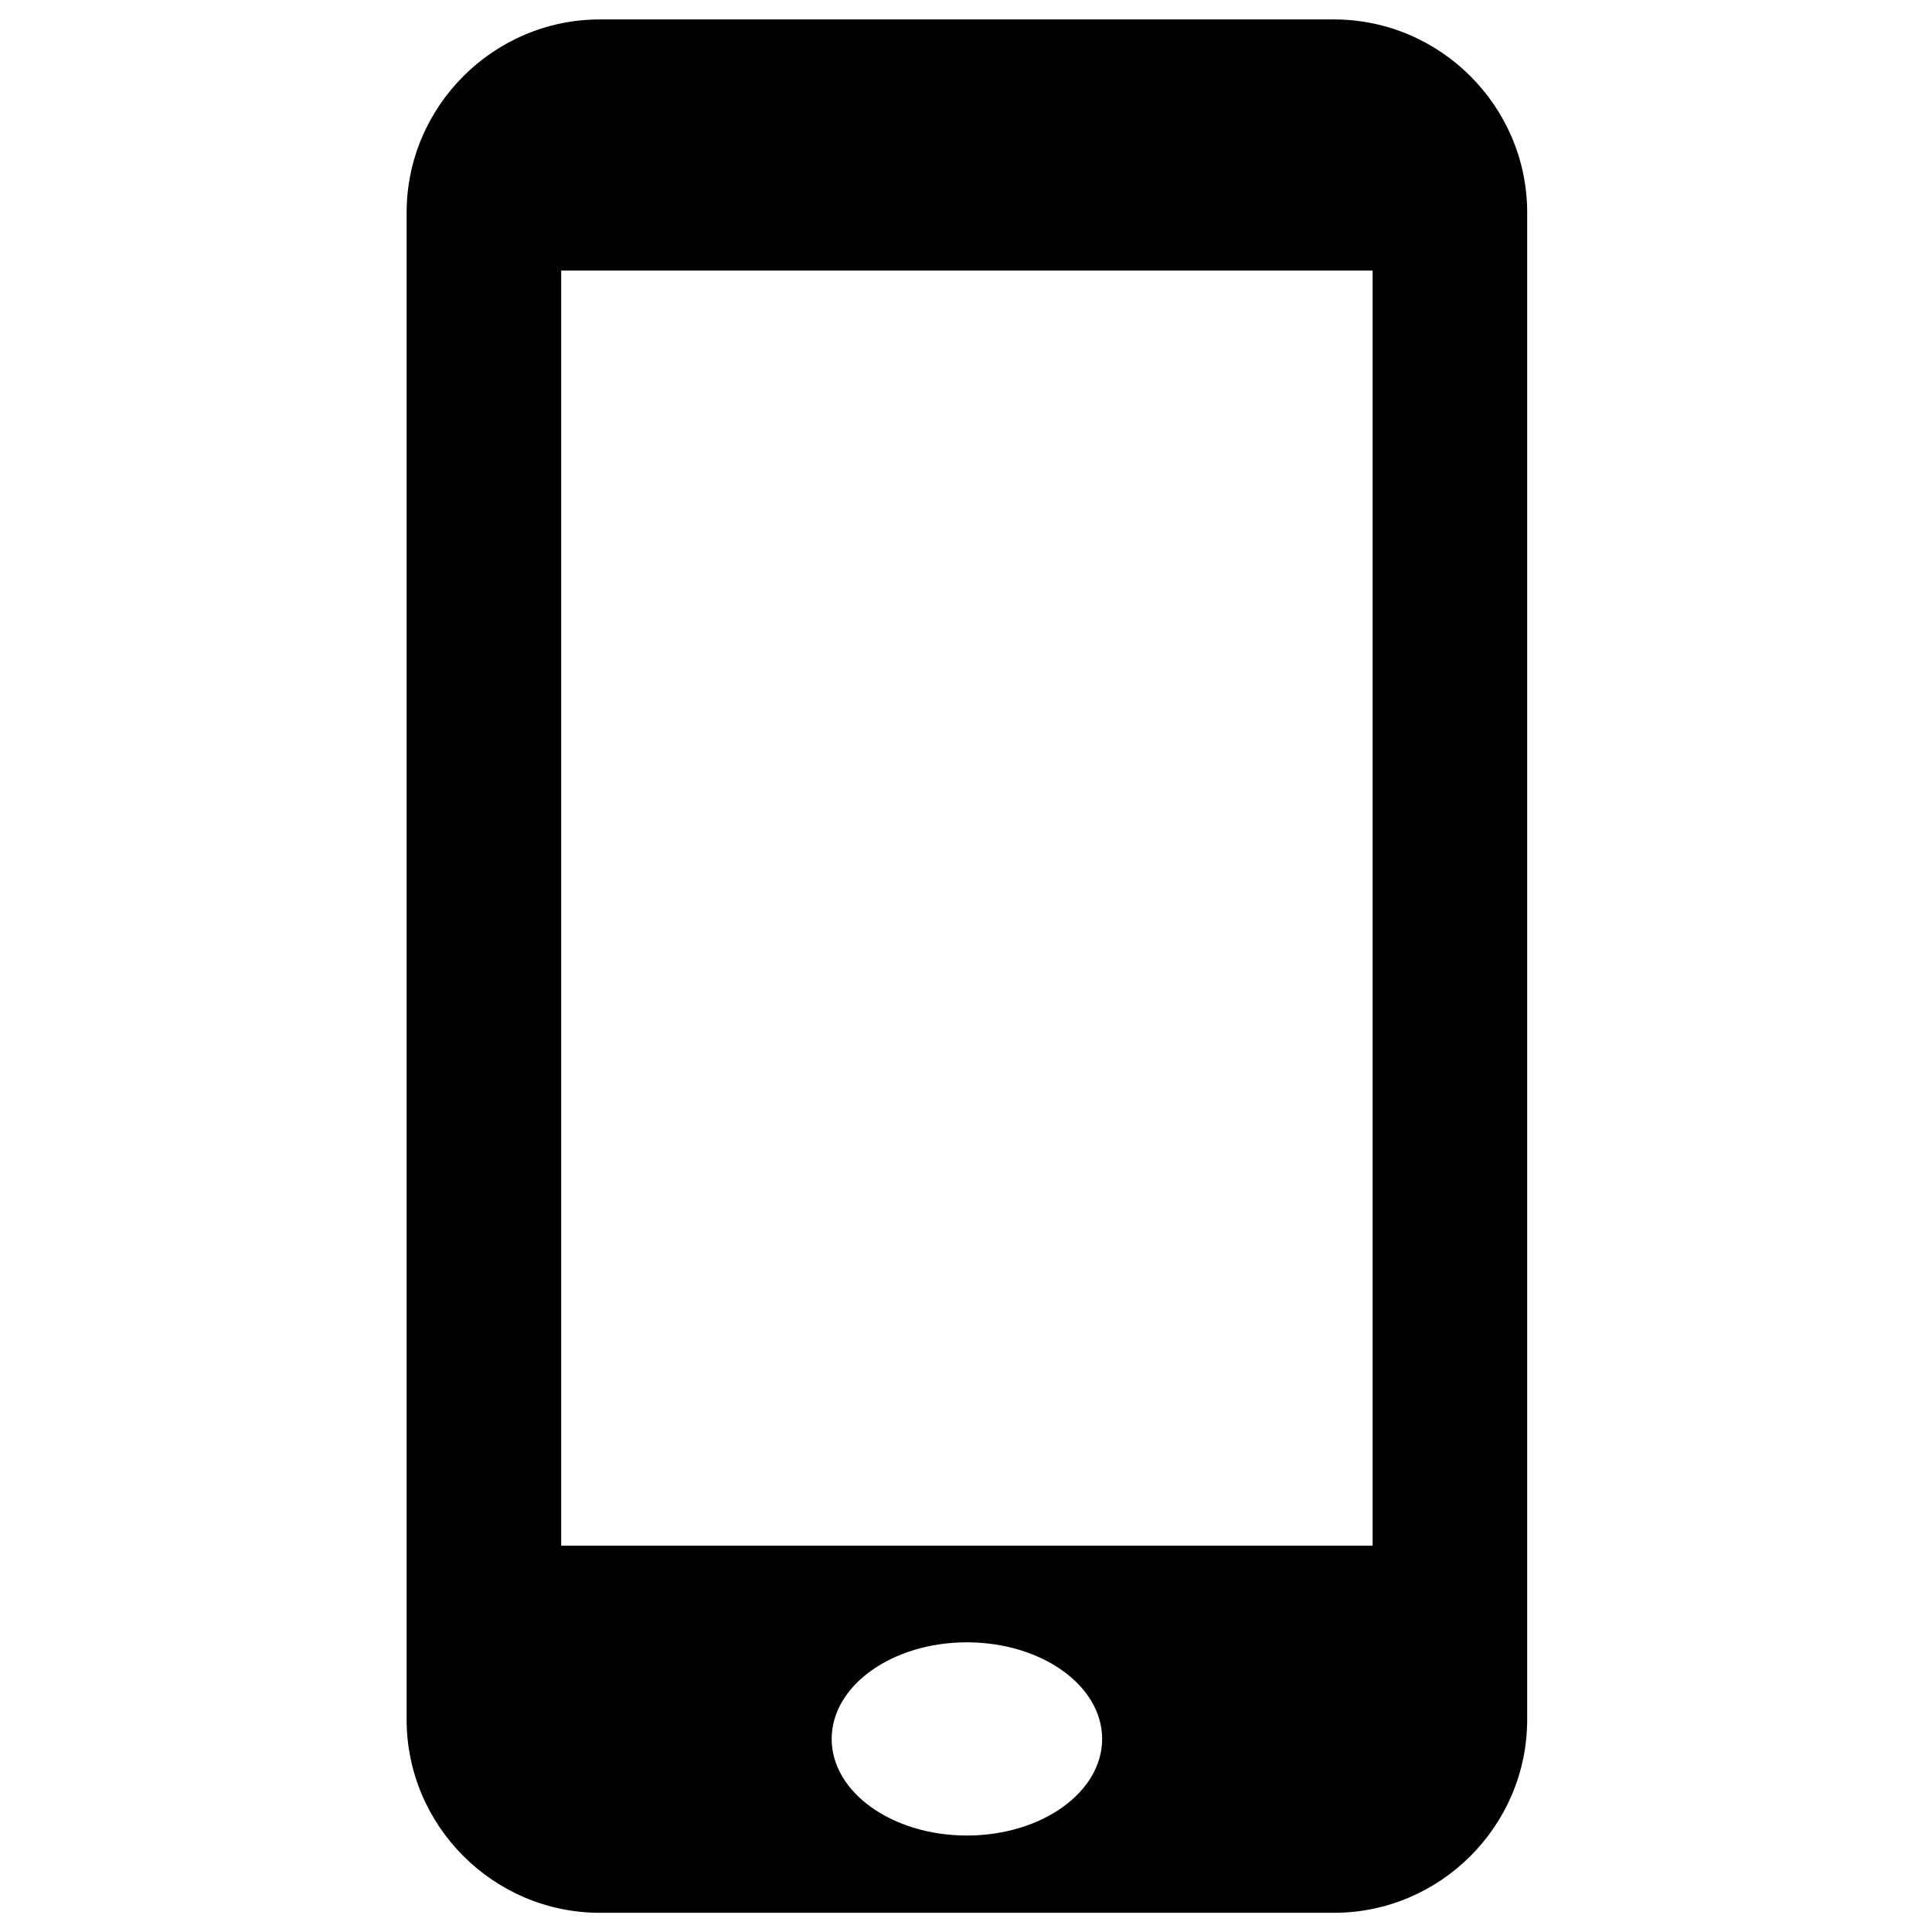
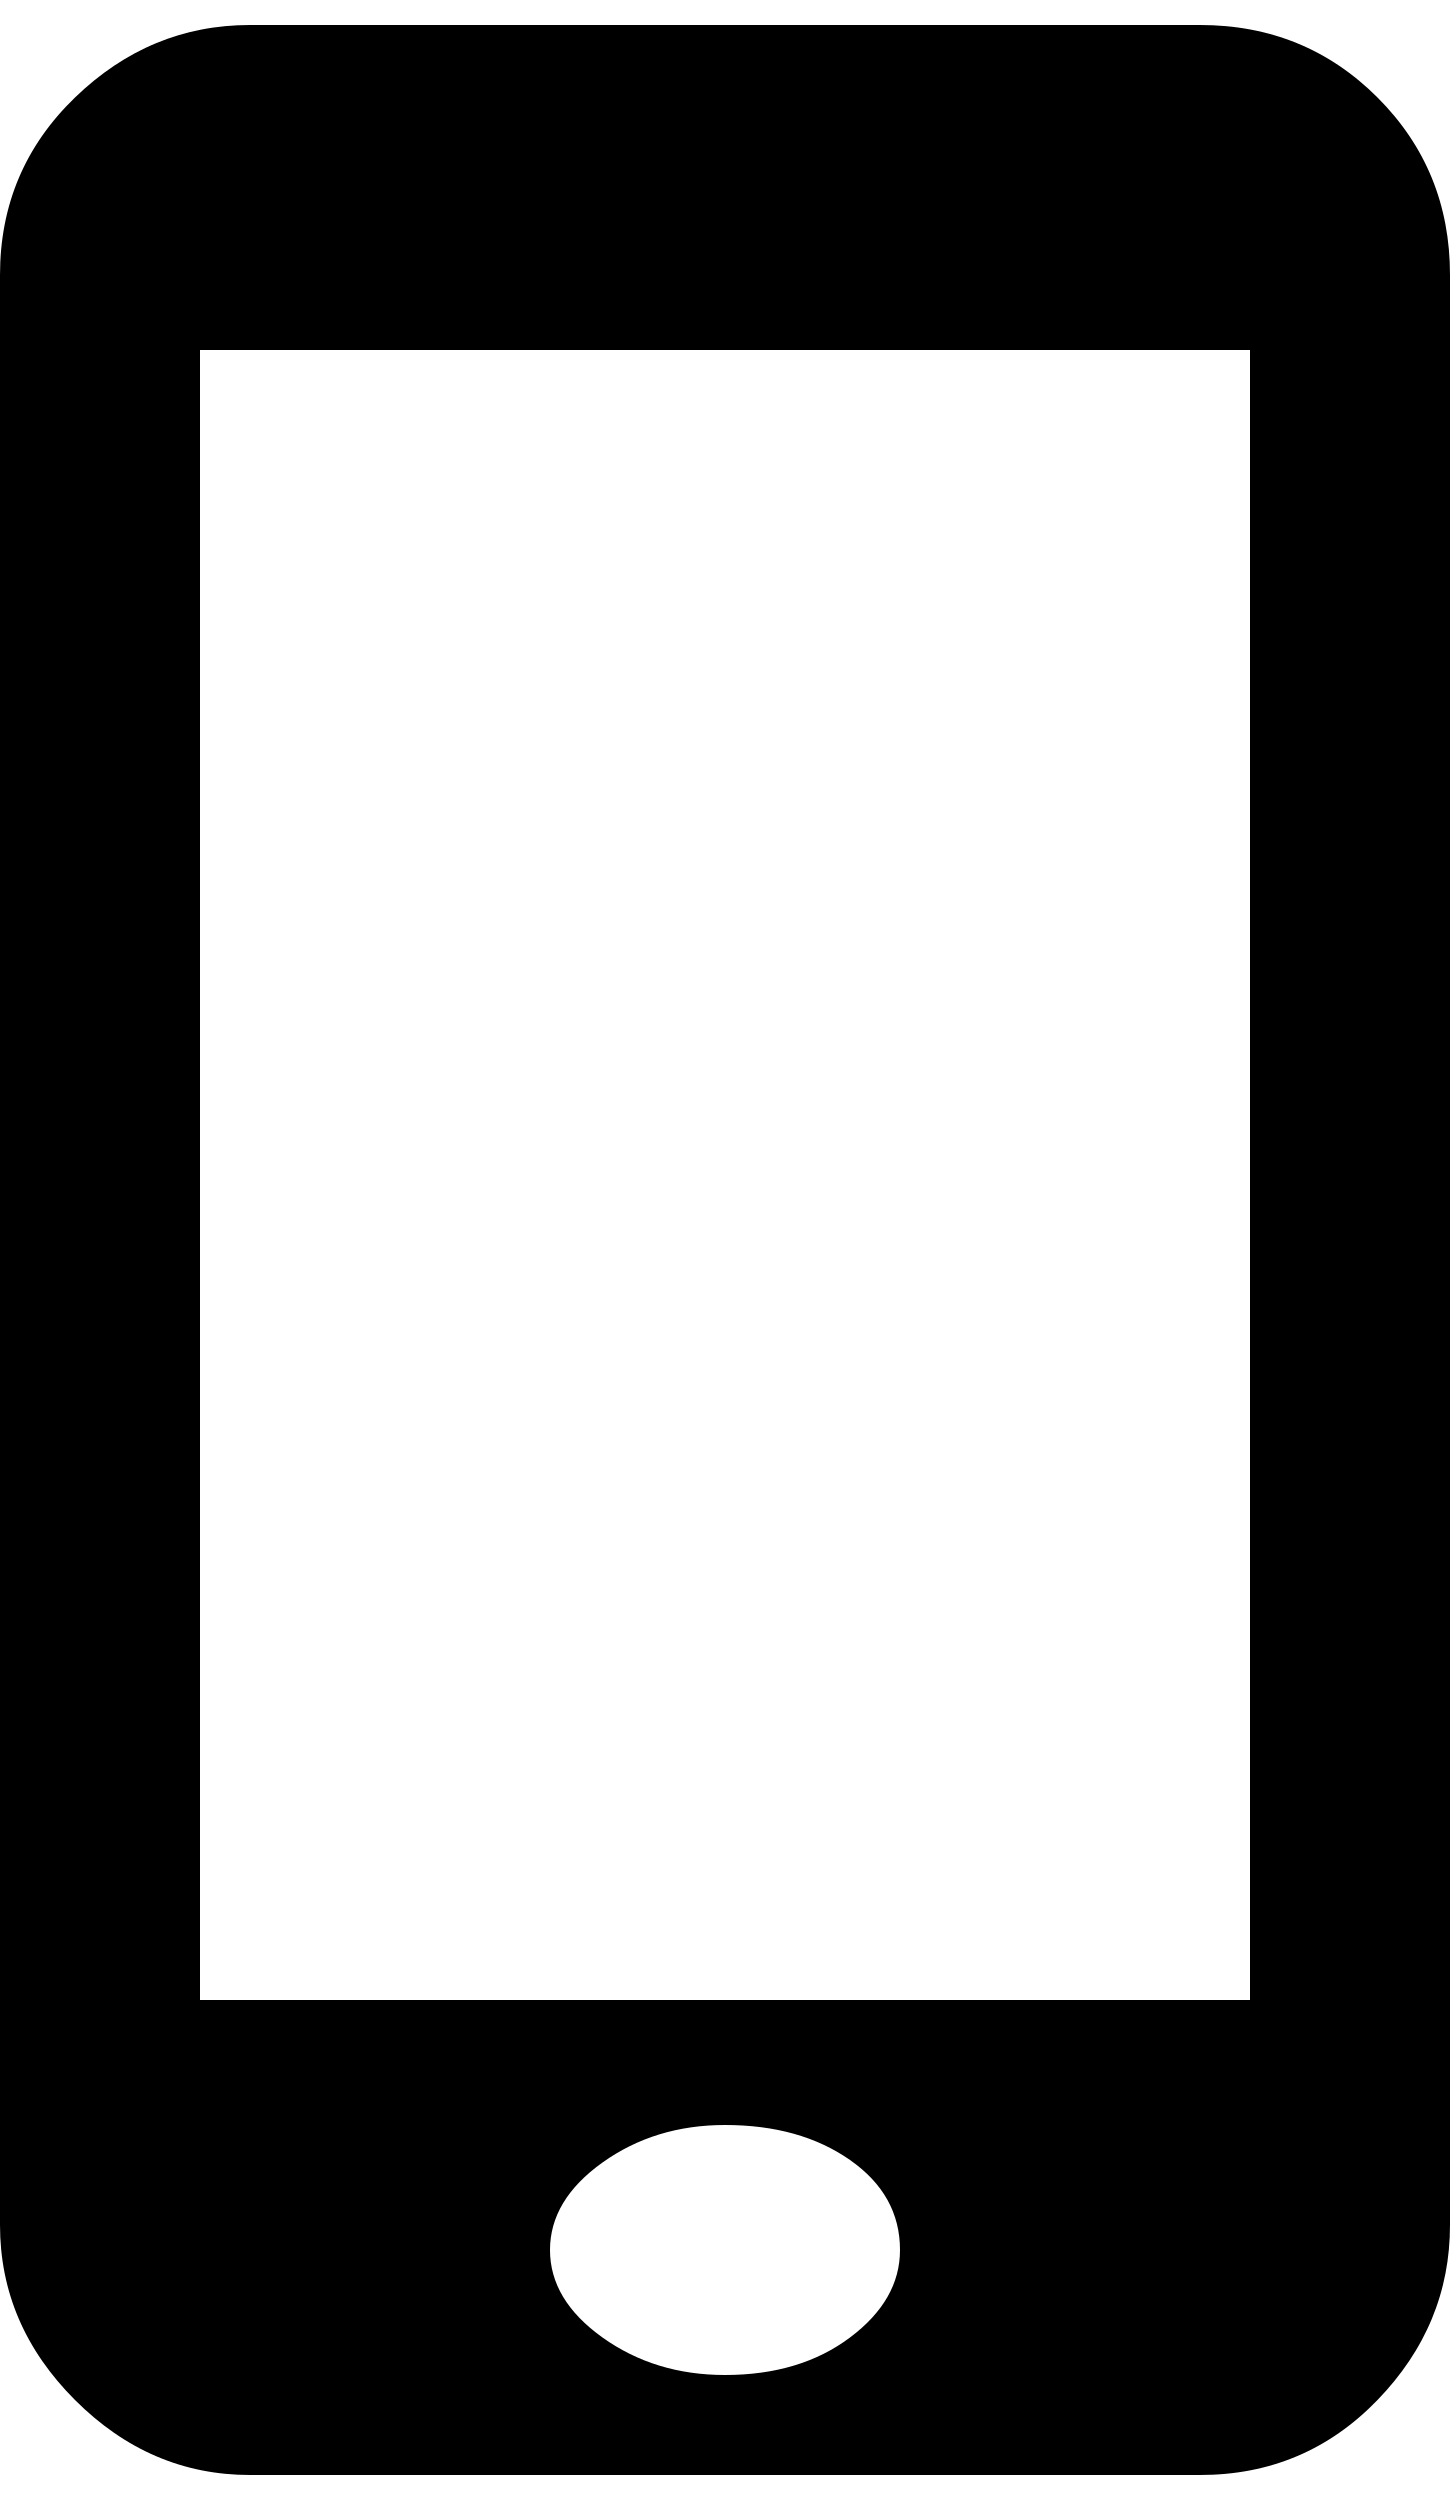
- <svg xmlns="http://www.w3.org/2000/svg" version="1.1" id="Layer_1" x="0px" y="0px" width="1000px" height="1000px" viewBox="0 0 1000 1000" enable-background="new 0 0 1000 1000" xml:space="preserve">
+ <svg xmlns="http://www.w3.org/2000/svg" height="1000px" width="580px">
  <g>
-     <path d="M690.469,10.062h-380c-55,0-100,45-100,100v780c0,55,45,100,100,100h380c55,0,100-45,100-100v-780   C790.469,55.062,745.469,10.062,690.469,10.062z M500.469,950.062c-38.641,0-70-22.375-70-50c0-27.609,31.359-50,70-50   s70,22.391,70,50C570.469,927.688,539.109,950.062,500.469,950.062z M710.469,800.062h-420v-660h420V800.062z" />
+     <path d="M480 10c28 0 51.667 9.667 71 29c19.333 19.333 29 43 29 71c0 0 0 780 0 780c0 26.667 -9.667 50 -29 70c-19.333 20 -43 30 -71 30c0 0 -380 0 -380 0c-26.667 0 -50 -10 -70 -30c-20 -20 -30 -43.333 -30 -70c0 0 0 -780 0 -780c0 -28 10 -51.667 30 -71c20 -19.333 43.333 -29 70 -29c0 0 380 0 380 0c0 0 0 0 0 0m-190 940c20 0 36.667 -5 50 -15c13.333 -10 20 -21.667 20 -35c0 -14.667 -6.667 -26.667 -20 -36c-13.333 -9.333 -30 -14 -50 -14c-18.667 0 -35 5 -49 15c-14 10 -21 21.667 -21 35c0 13.333 7 25 21 35c14 10 30.333 15 49 15c0 0 0 0 0 0m210 -150c0 0 0 -660 0 -660c0 0 -420 0 -420 0c0 0 0 660 0 660c0 0 420 0 420 0c0 0 0 0 0 0" />
  </g>
</svg>
